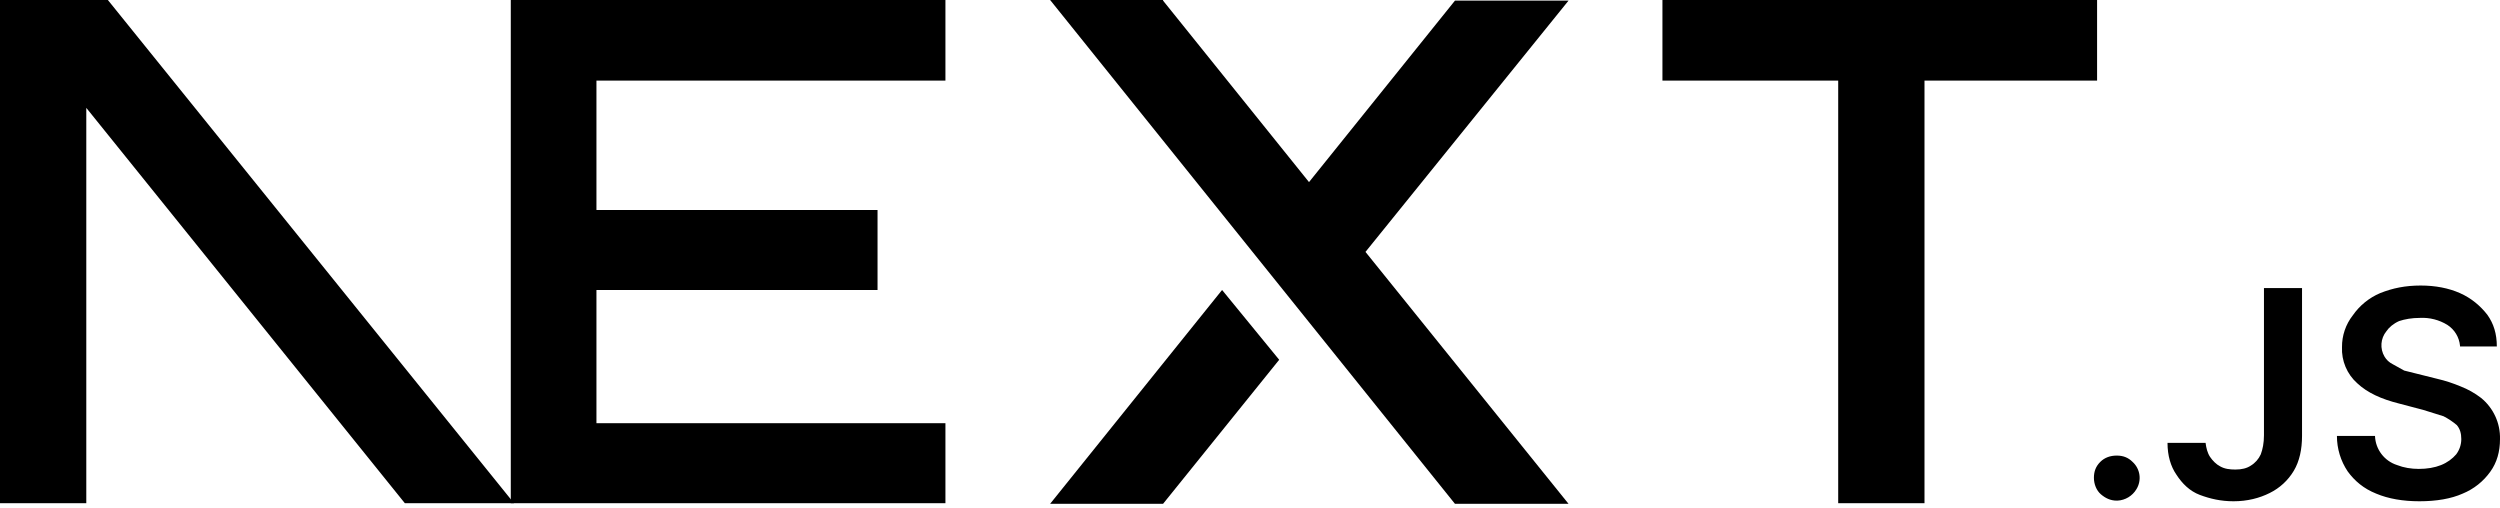
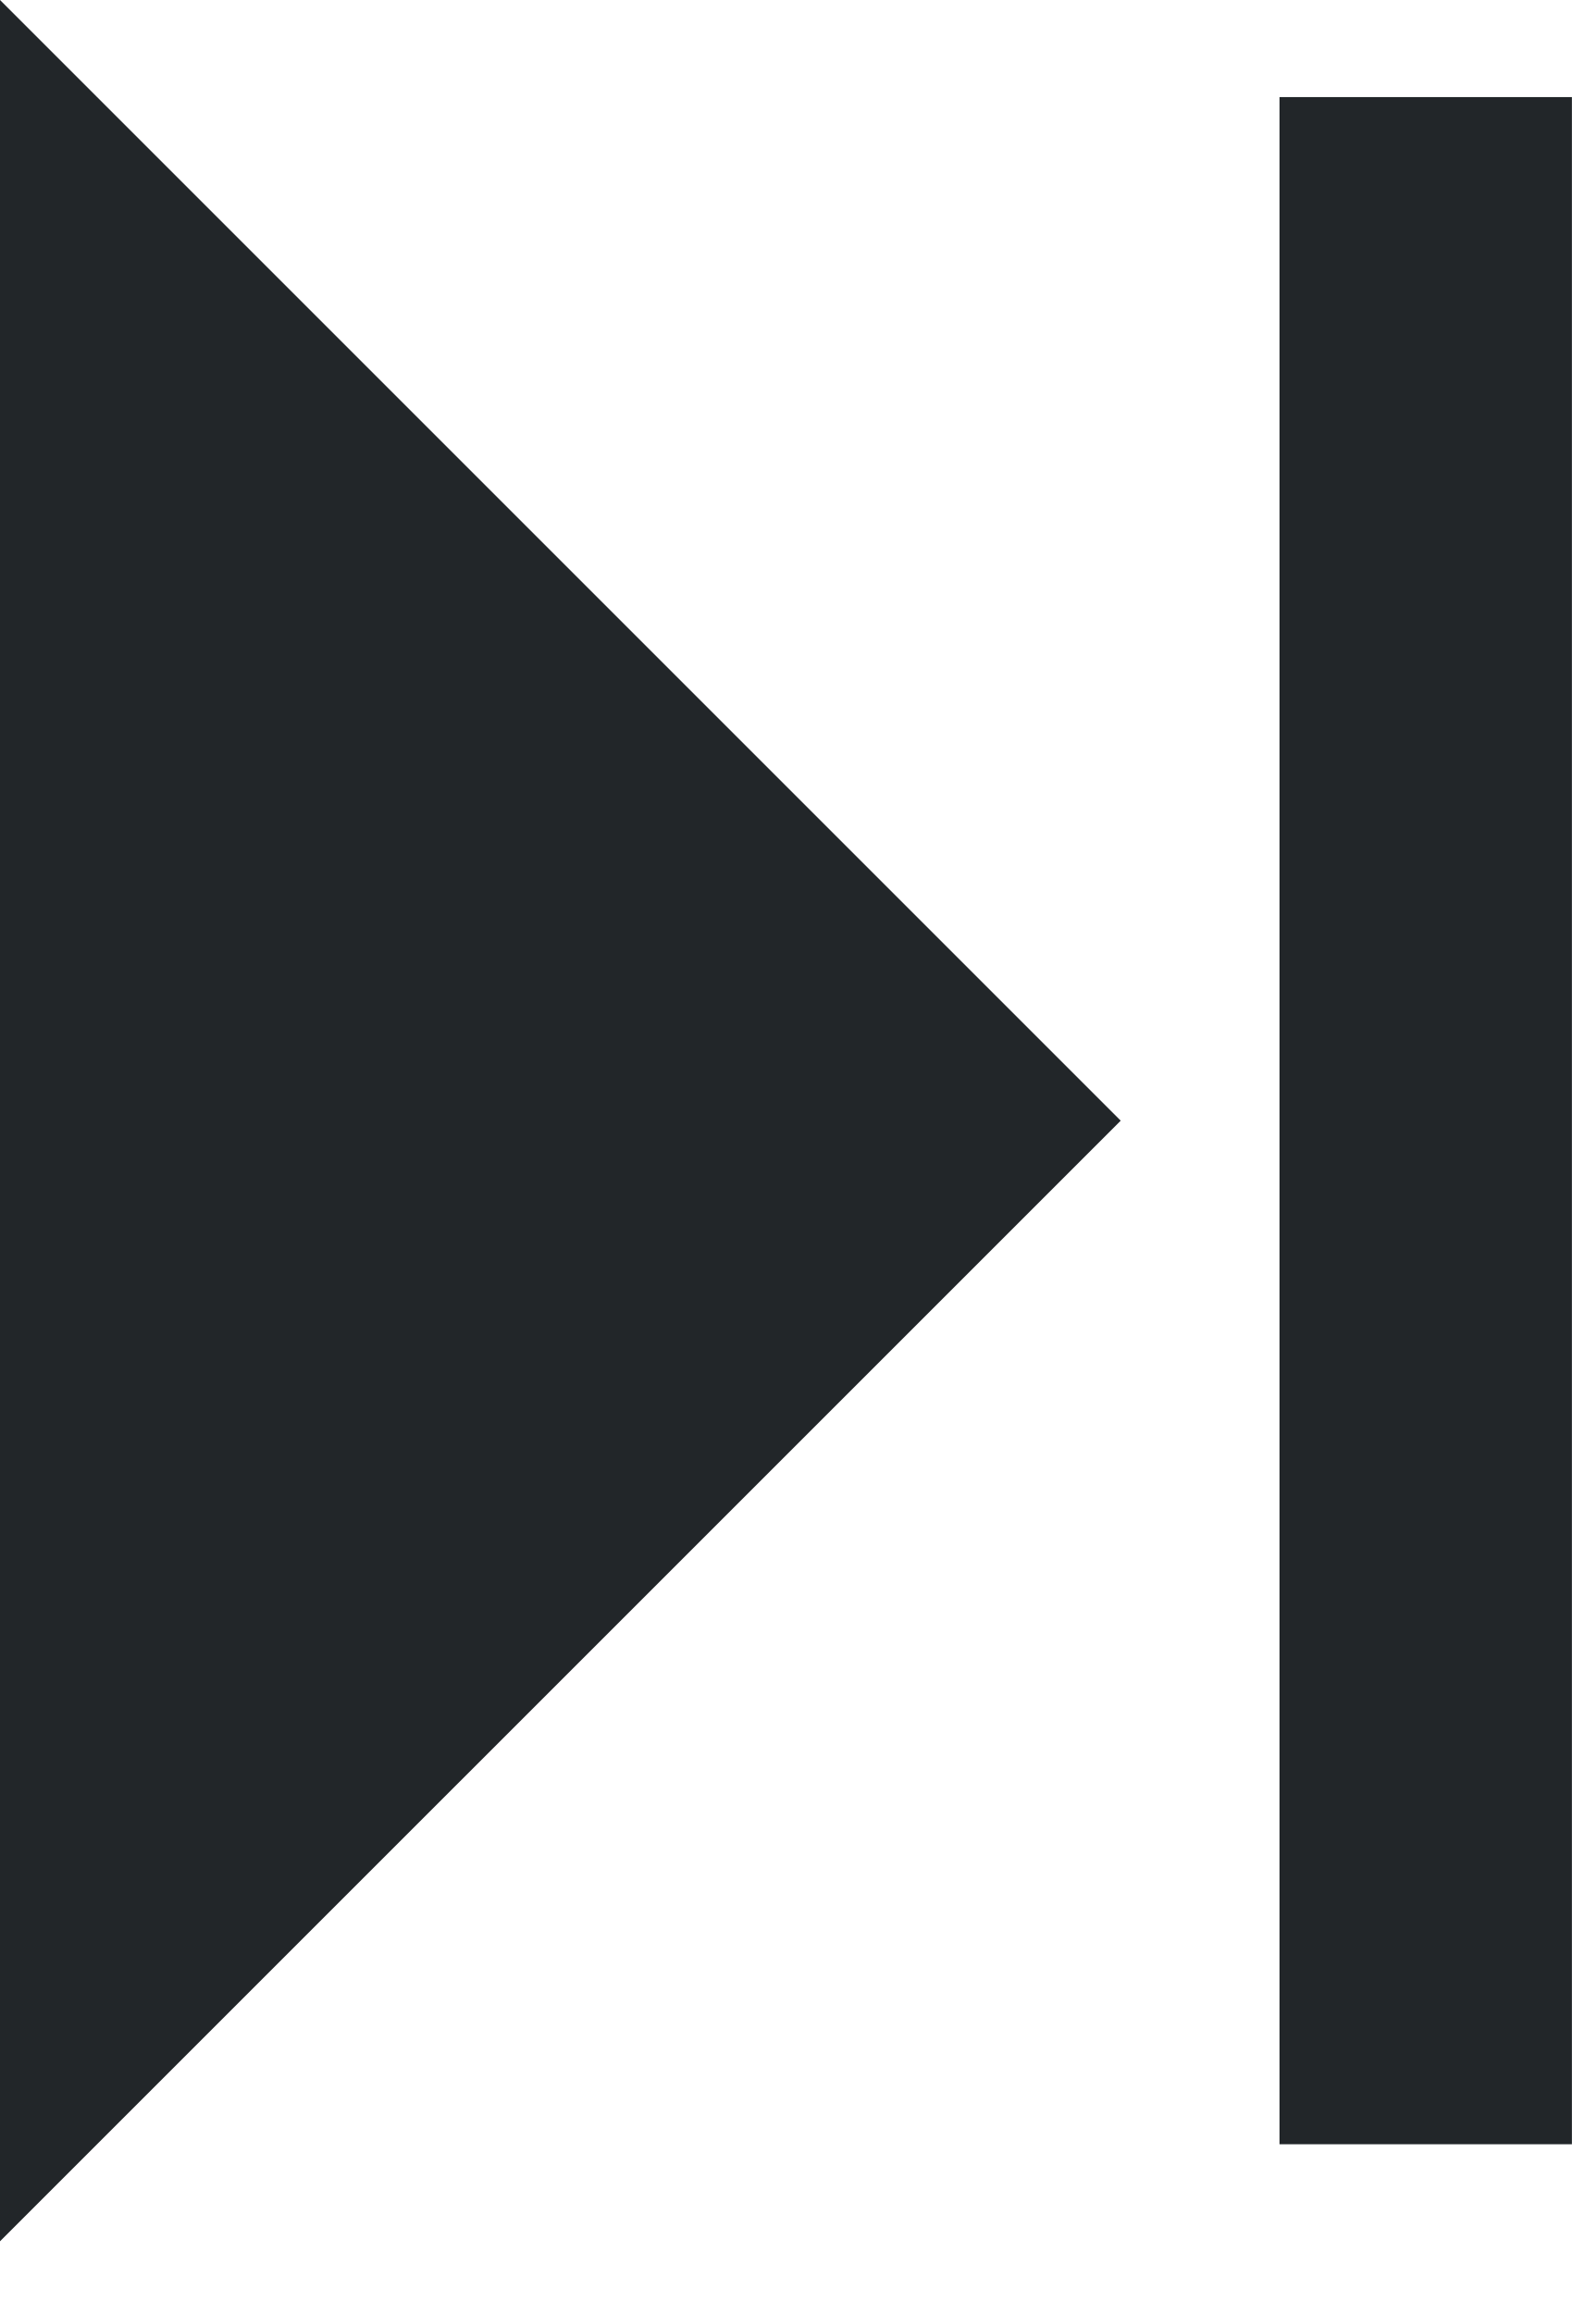
- <svg xmlns="http://www.w3.org/2000/svg" fill="none" viewBox="0 0 394 80">
-   <path fill="#000" d="M262 0h68.5v12.7h-27.2v66.6h-13.6V12.7H262V0ZM149 0v12.7H94v20.4h44.3v12.6H94v21h55v12.6H80.5V0h68.7zm34.3 0h-17.8l63.8 79.4h17.9l-32-39.7 32-39.6h-17.9l-23 28.6-23-28.6zm18.3 56.7-9-11-27.1 33.7h17.8l18.3-22.7z" />
-   <path fill="#000" d="M81 79.3 17 0H0v79.3h13.6V17l50.2 62.3H81Zm252.6-.4c-1 0-1.8-.4-2.5-1s-1.1-1.6-1.1-2.6.3-1.8 1-2.5 1.6-1 2.6-1 1.8.3 2.5 1a3.4 3.4 0 0 1 .6 4.3 3.7 3.7 0 0 1-3 1.8zm23.2-33.5h6v23.3c0 2.1-.4 4-1.3 5.5a9.1 9.1 0 0 1-3.8 3.5c-1.6.8-3.5 1.3-5.7 1.3-2 0-3.7-.4-5.3-1s-2.8-1.8-3.7-3.2c-.9-1.3-1.4-3-1.4-5h6c.1.8.3 1.6.7 2.2s1 1.2 1.6 1.5c.7.4 1.5.5 2.4.5 1 0 1.8-.2 2.4-.6a4 4 0 0 0 1.6-1.8c.3-.8.5-1.8.5-3V45.5zm30.9 9.1a4.4 4.4 0 0 0-2-3.3 7.5 7.5 0 0 0-4.3-1.1c-1.3 0-2.4.2-3.3.5-.9.4-1.6 1-2 1.6a3.5 3.5 0 0 0-.3 4c.3.5.7.9 1.3 1.2l1.8 1 2 .5 3.2.8c1.3.3 2.5.7 3.7 1.2a13 13 0 0 1 3.2 1.8 8.1 8.1 0 0 1 3 6.5c0 2-.5 3.7-1.5 5.1a10 10 0 0 1-4.4 3.5c-1.8.8-4.1 1.2-6.8 1.2-2.6 0-4.9-.4-6.8-1.2-2-.8-3.4-2-4.5-3.5a10 10 0 0 1-1.7-5.6h6a5 5 0 0 0 3.5 4.6c1 .4 2.2.6 3.4.6 1.3 0 2.5-.2 3.5-.6 1-.4 1.8-1 2.4-1.7a4 4 0 0 0 .8-2.4c0-.9-.2-1.6-.7-2.2a11 11 0 0 0-2.1-1.4l-3.2-1-3.8-1c-2.8-.7-5-1.7-6.6-3.2a7.2 7.2 0 0 1-2.4-5.7 8 8 0 0 1 1.7-5 10 10 0 0 1 4.3-3.5c2-.8 4-1.2 6.4-1.2 2.3 0 4.4.4 6.2 1.2 1.8.8 3.2 2 4.3 3.4 1 1.4 1.5 3 1.5 5h-5.8z" />
+ <svg xmlns="http://www.w3.org/2000/svg" width="20" height="29" viewBox="0 0 20 29" fill="none">
+   <path d="M0 0L14.051 14.051L0 28.101V0ZM19.708 1.217V26.884H16.042V1.217H19.708Z" fill="#222629" />
</svg>
